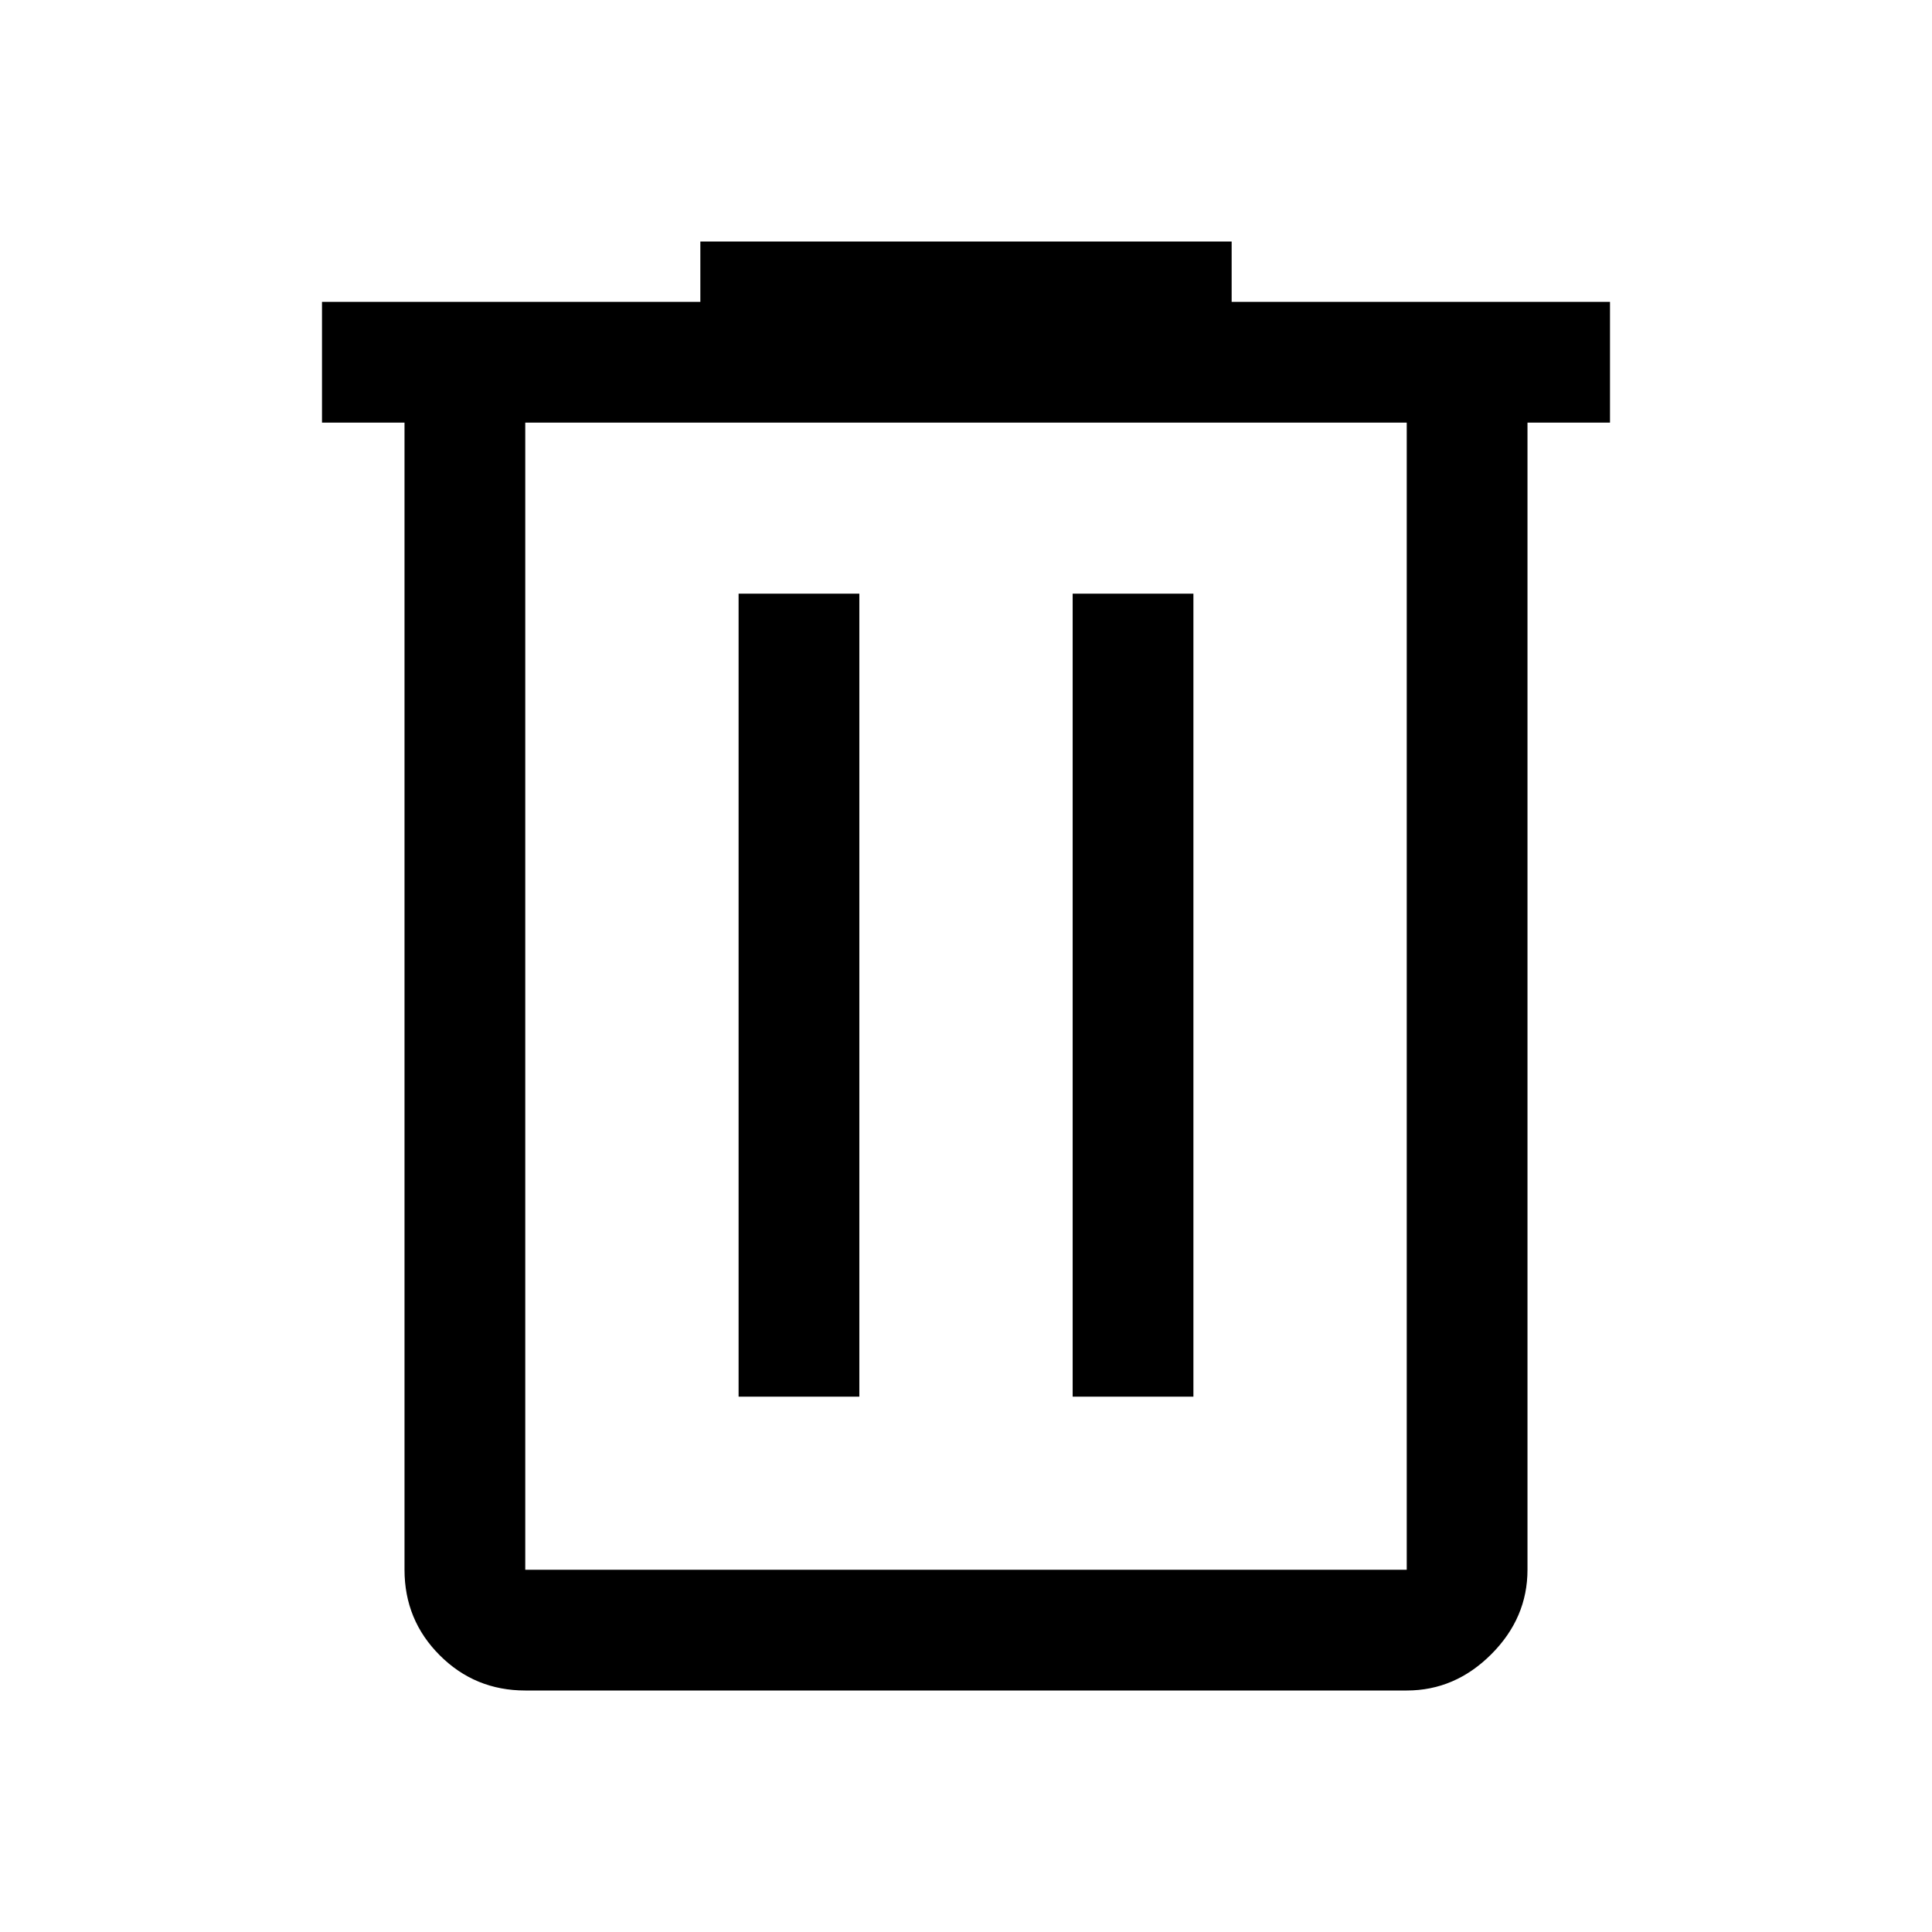
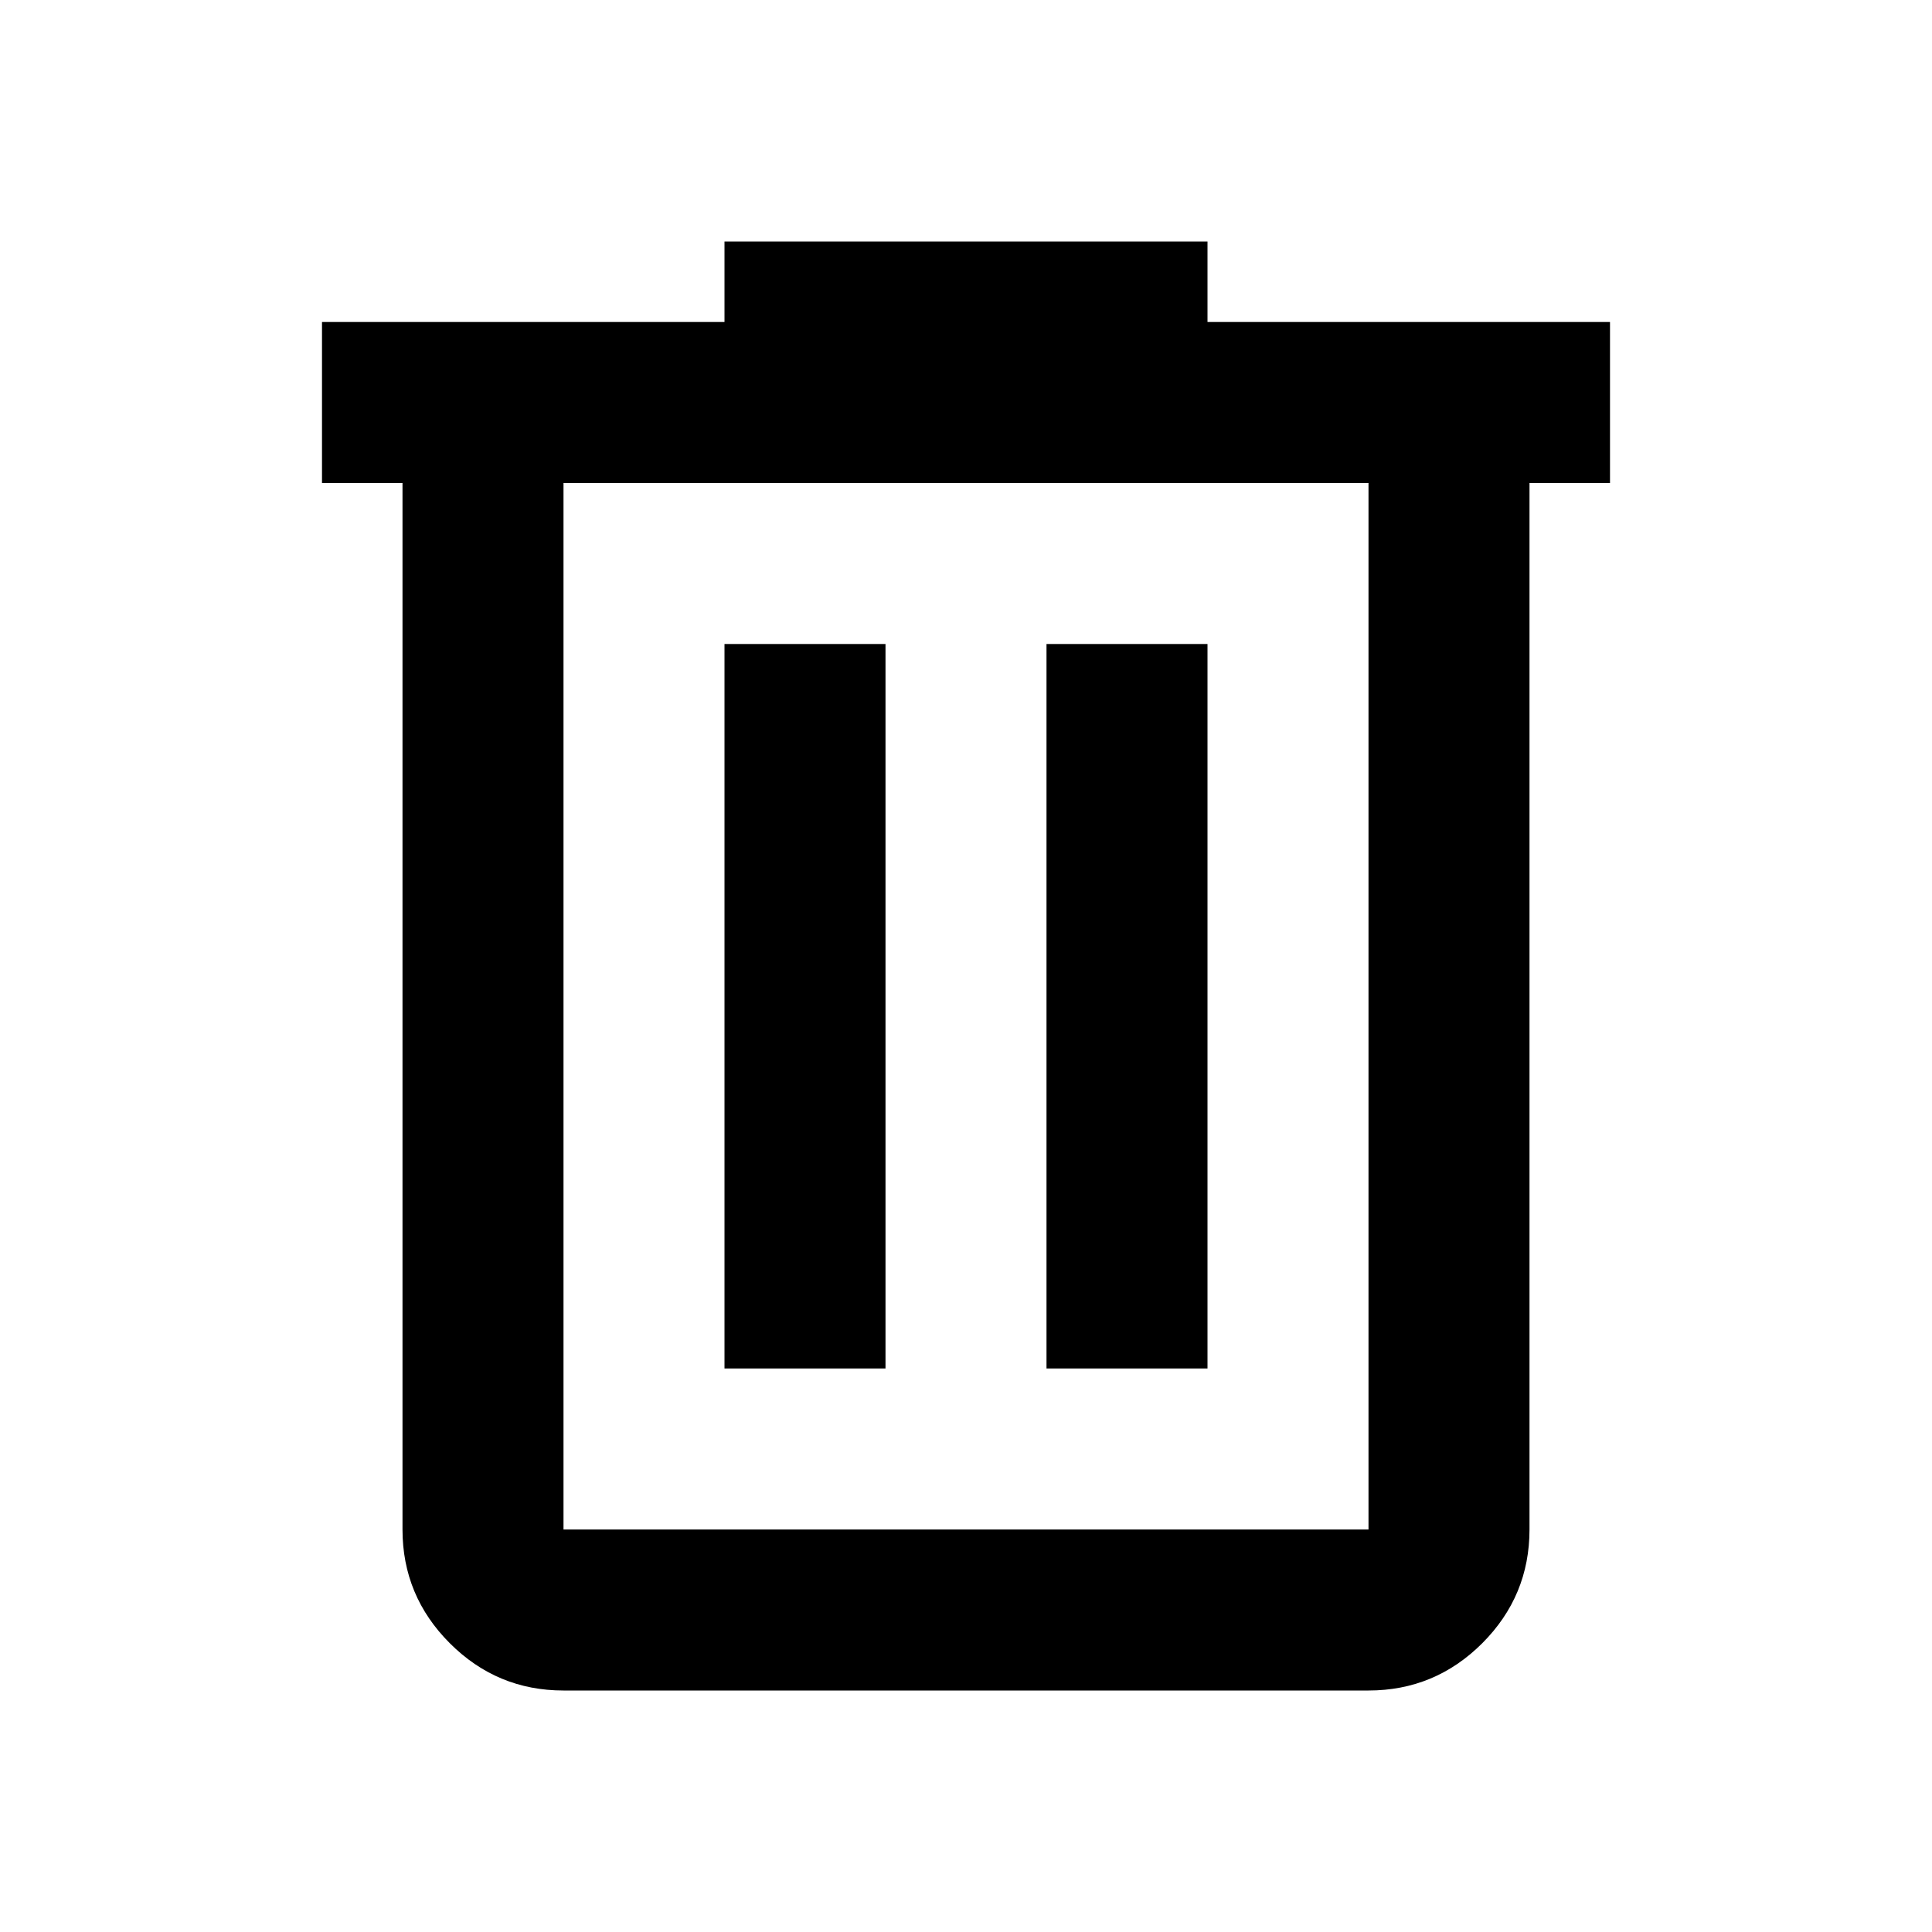
- <svg xmlns="http://www.w3.org/2000/svg" height="48" width="48">
-   <path d="M13.05 42q-1.25 0-2.125-.875T10.05 39V10.5H8v-3h9.4V6h13.2v1.5H40v3h-2.05V39q0 1.2-.9 2.1-.9.9-2.1.9Zm21.9-31.5h-21.9V39h21.9Zm-16.6 24.2h3V14.75h-3Zm8.3 0h3V14.75h-3Zm-13.6-24.2V39Z" />
+ <svg xmlns="http://www.w3.org/2000/svg" height="24" width="24">
+   <path d="M7 21q-.825 0-1.412-.587Q5 19.825 5 19V6H4V4h5V3h6v1h5v2h-1v13q0 .825-.587 1.413Q17.825 21 17 21ZM17 6H7v13h10ZM9 17h2V8H9Zm4 0h2V8h-2ZM7 6v13Z" />
</svg>
